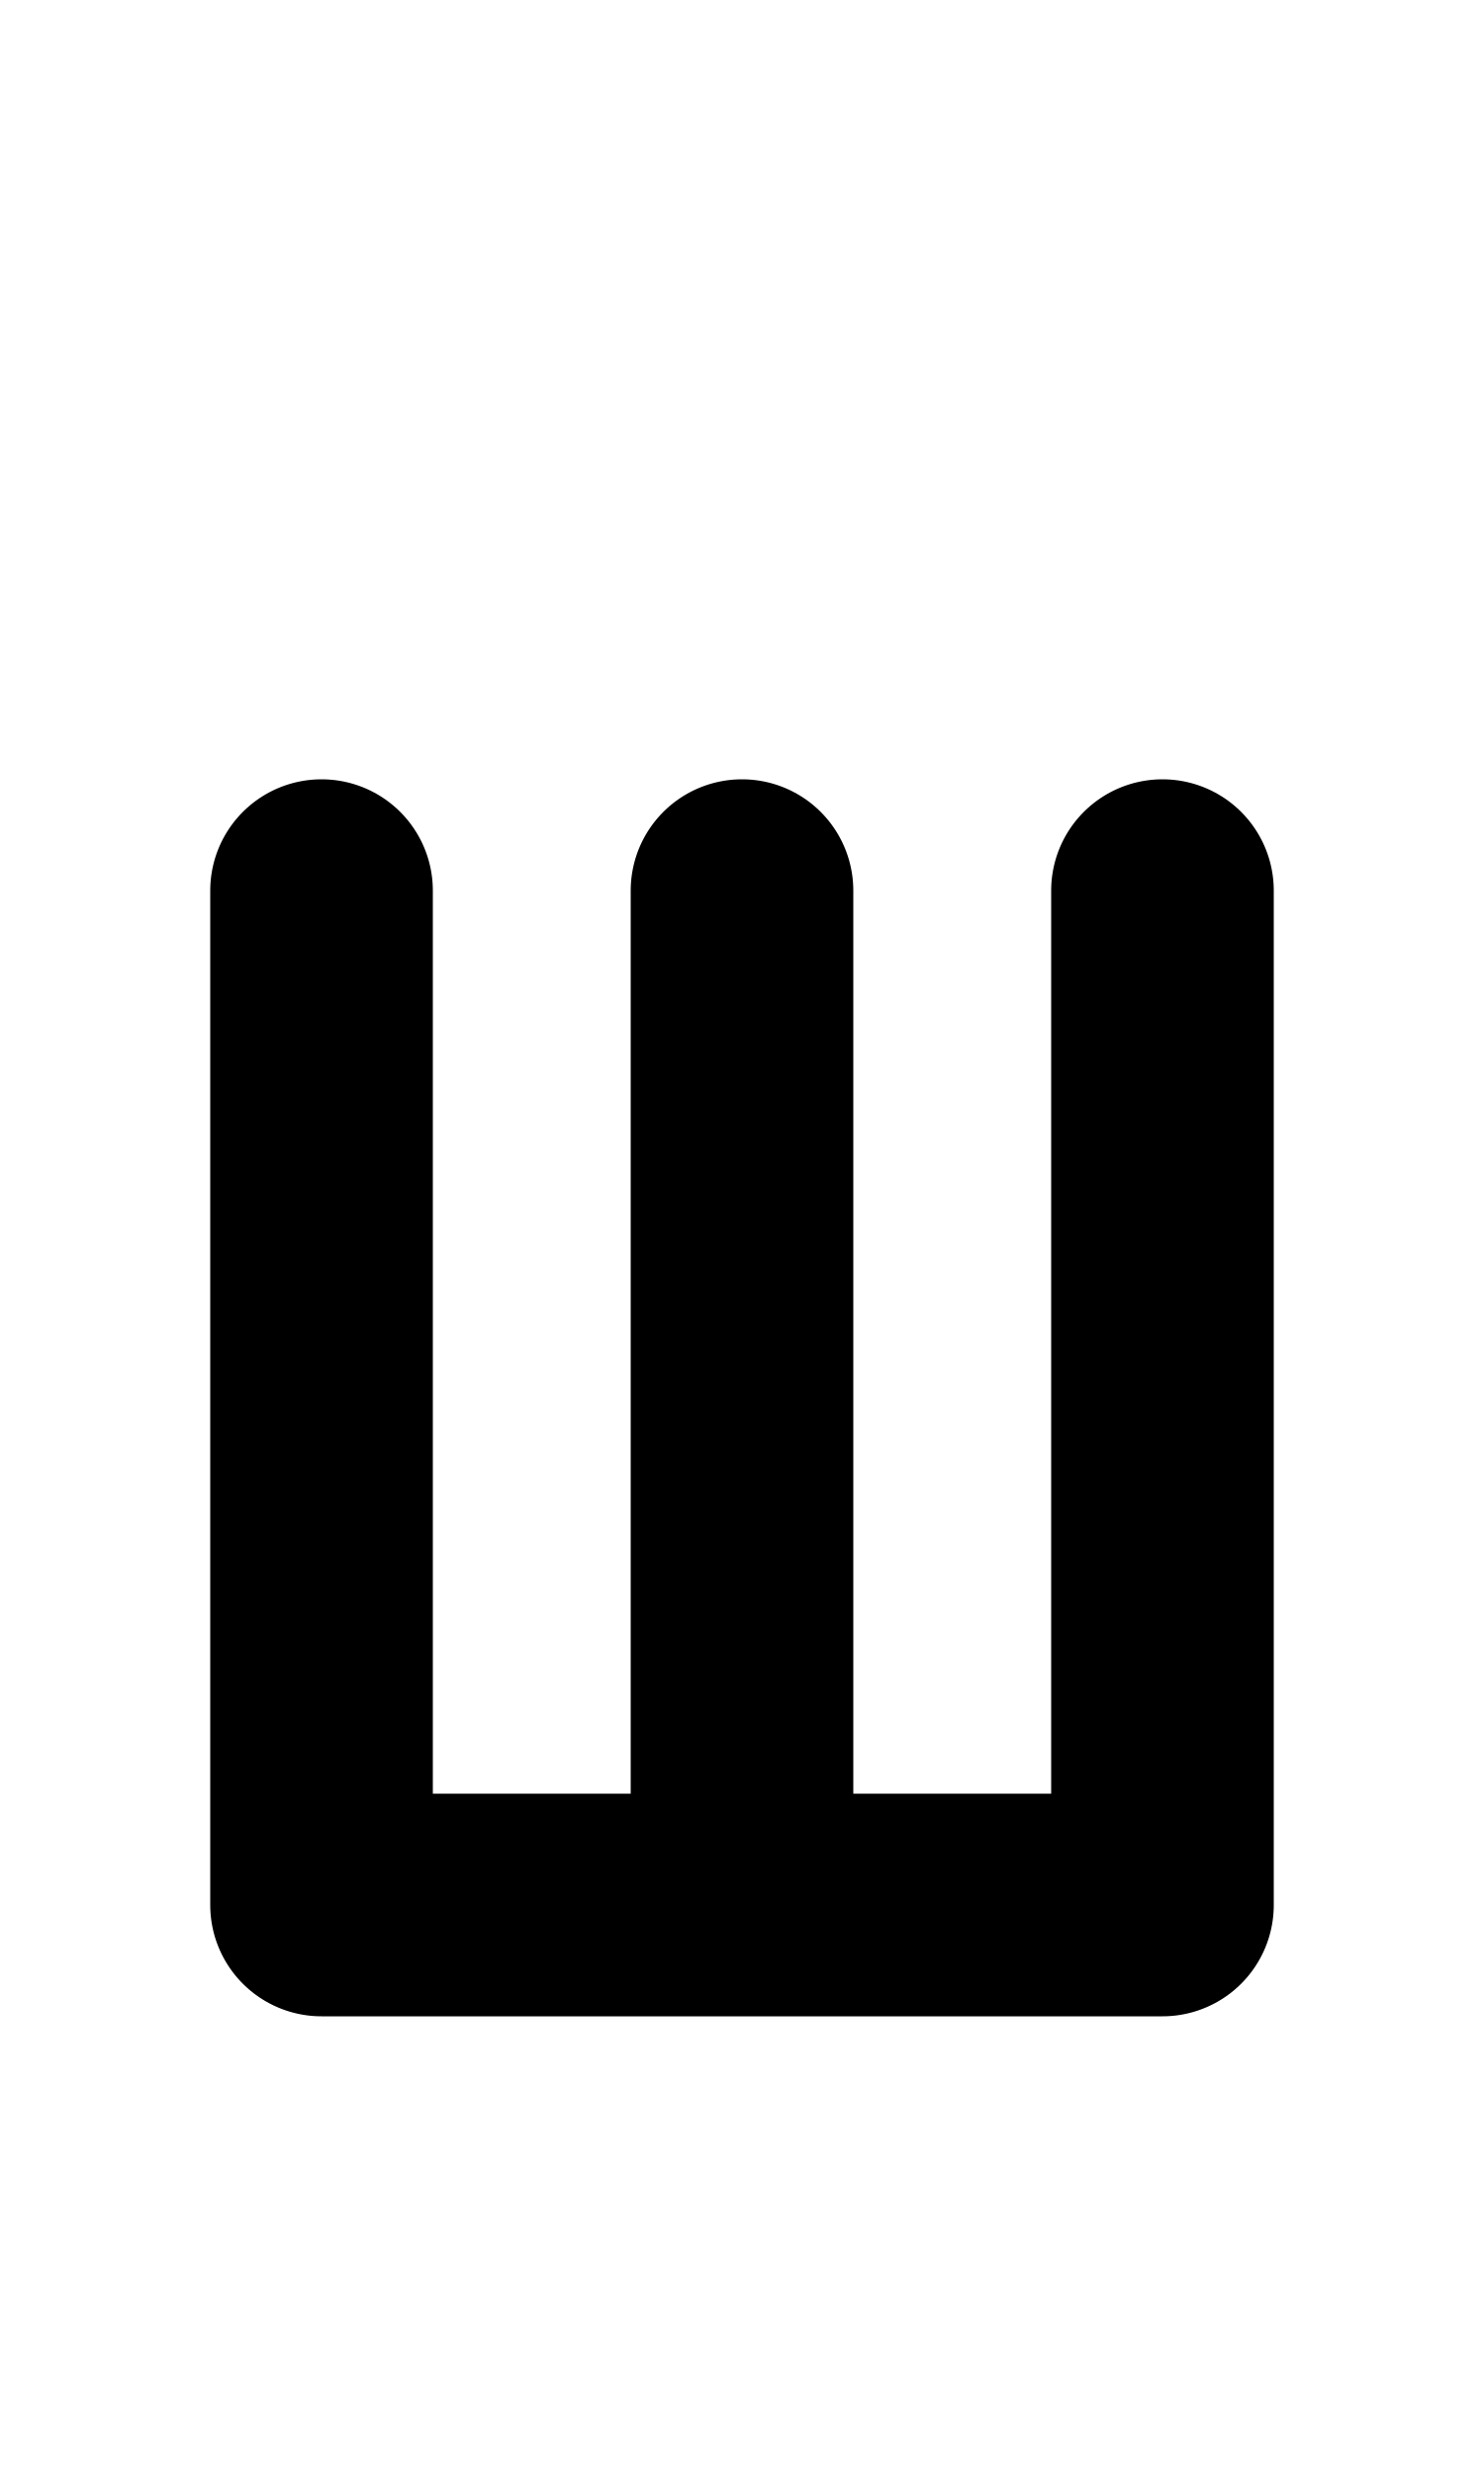
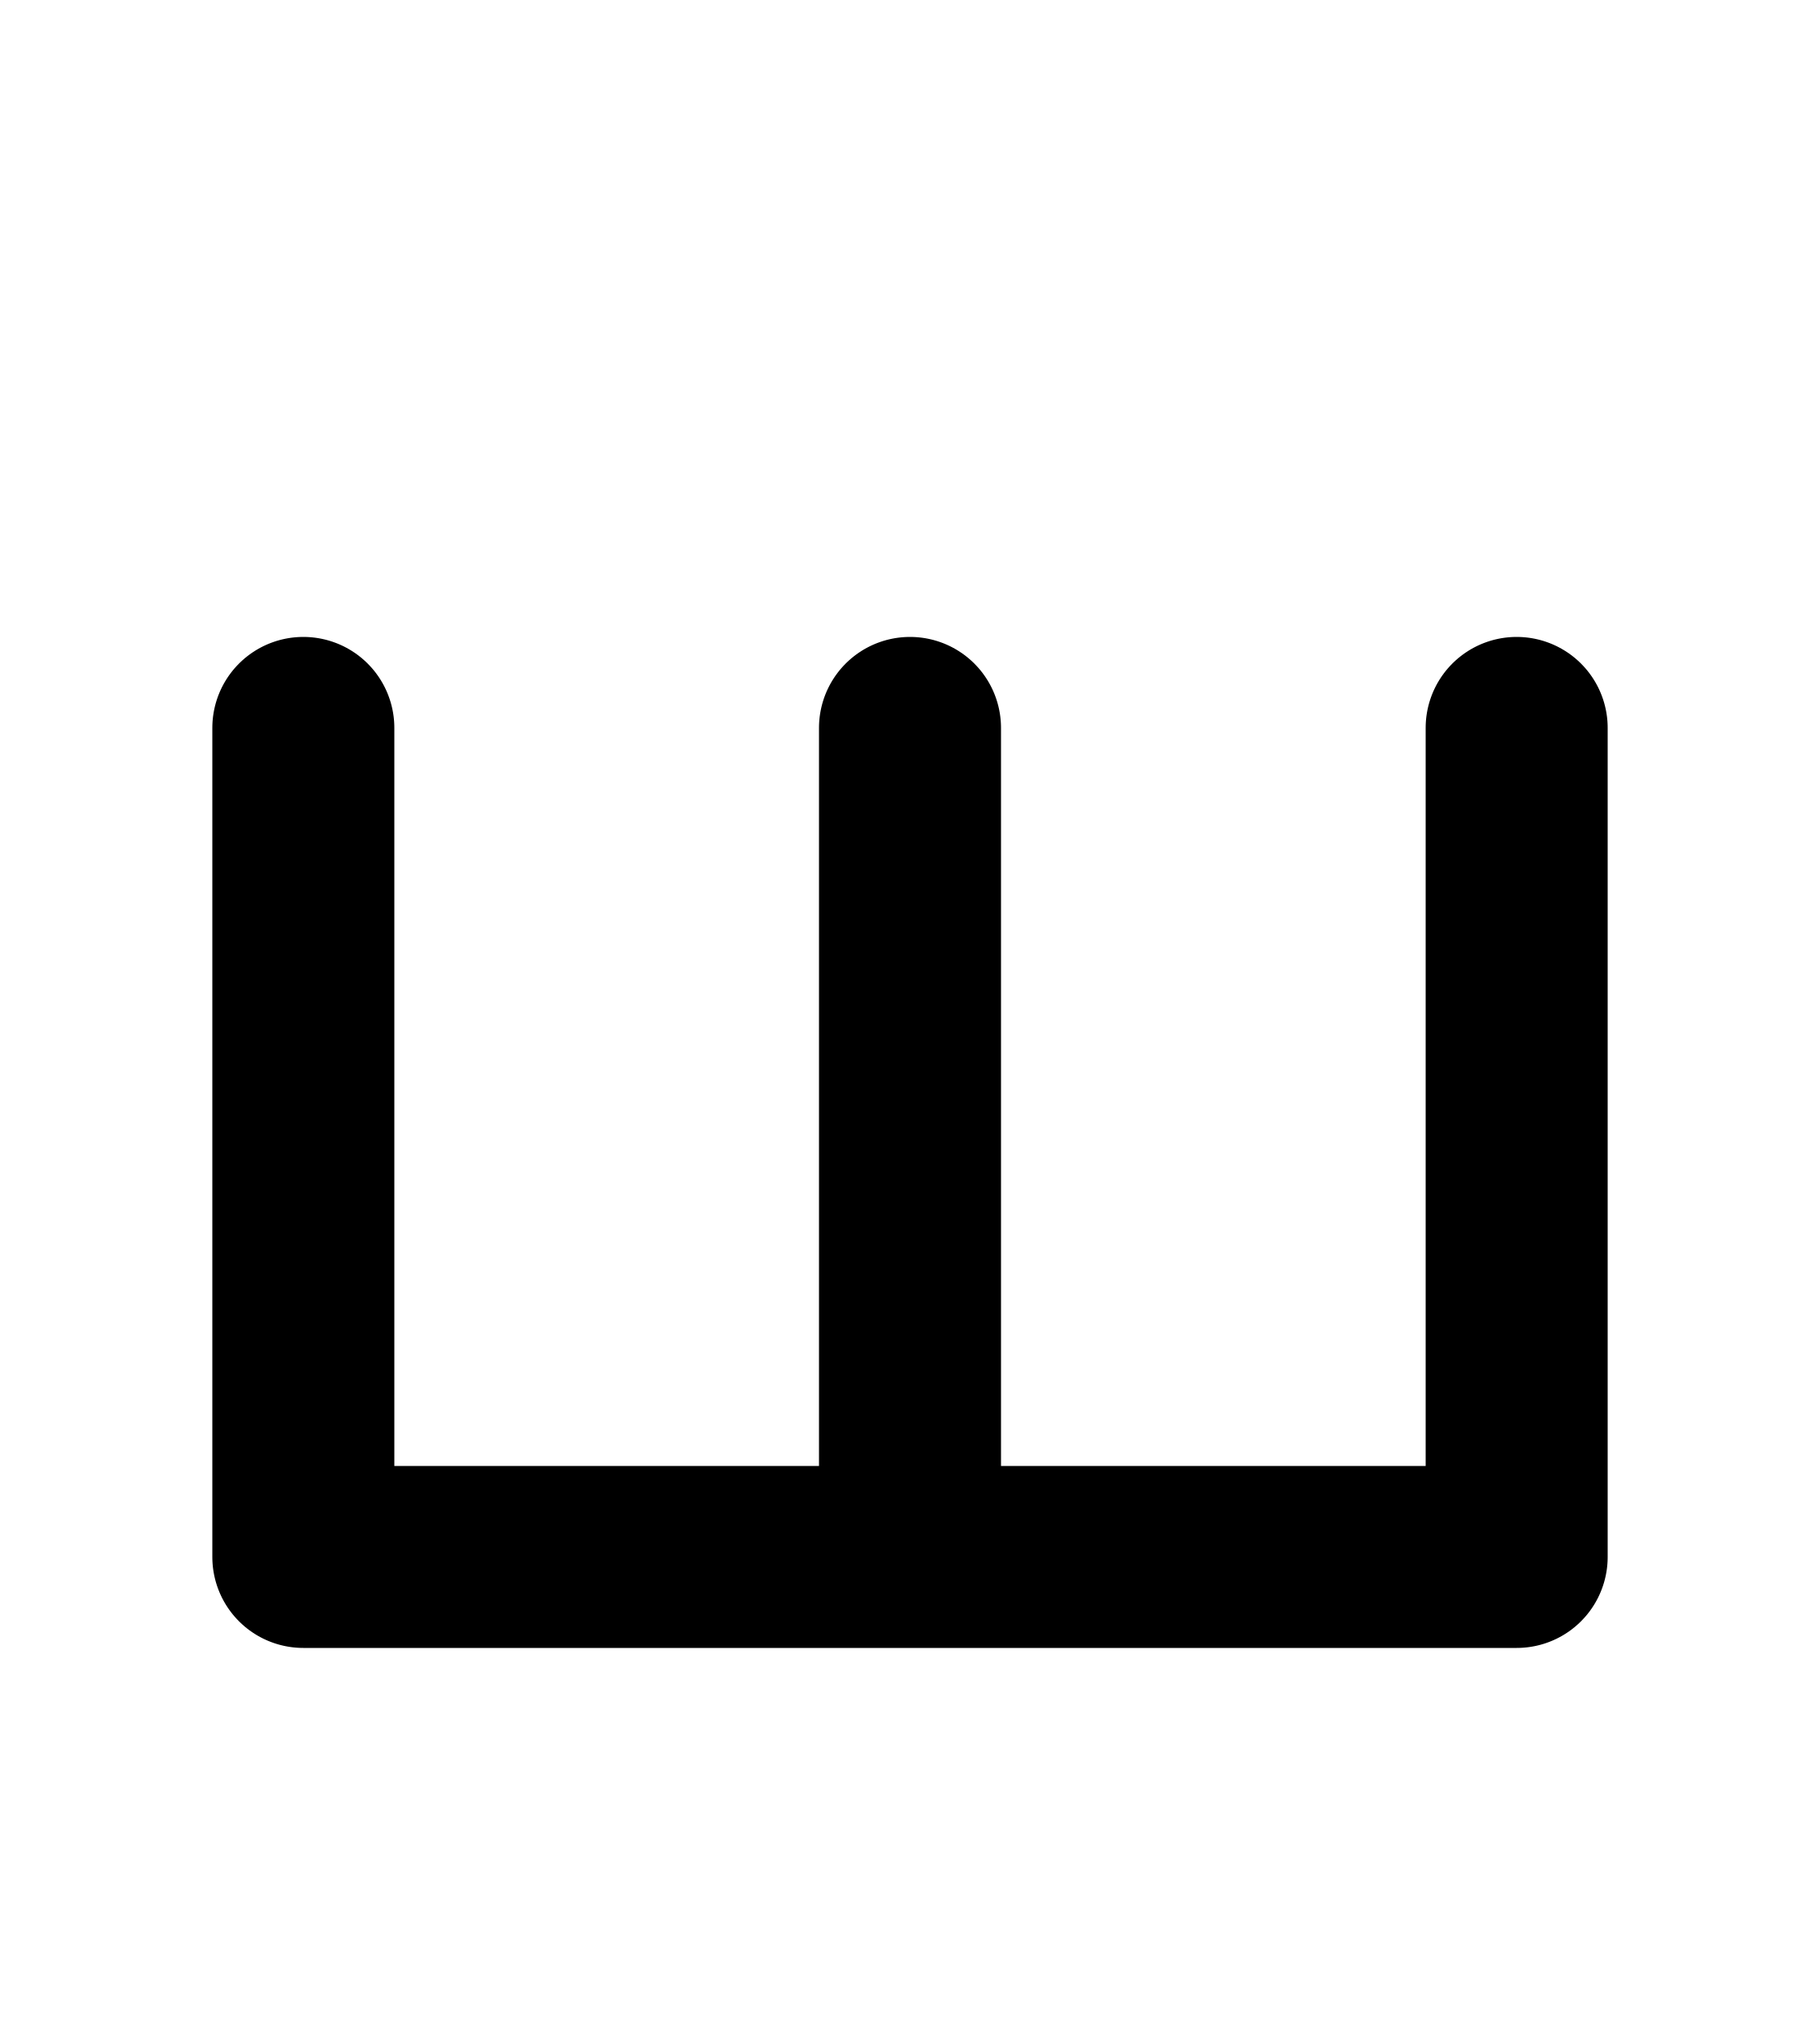
- <svg xmlns="http://www.w3.org/2000/svg" viewBox="0 0 600.000 1000" width="600.000" height="1000">
-   <path d="M 85.014 771.104 L 85.054 772.208 L 85.122 773.310 L 85.217 774.411 L 85.338 775.508 L 85.487 776.603 L 85.663 777.693 L 85.865 778.779 L 86.093 779.860 L 86.349 780.934 L 86.630 782.002 L 86.938 783.063 L 87.271 784.116 L 87.631 785.160 L 88.015 786.195 L 88.425 787.221 L 88.861 788.236 L 89.320 789.240 L 89.805 790.233 L 90.314 791.213 L 90.846 792.180 L 91.402 793.135 L 91.982 794.075 L 92.584 795.001 L 93.209 795.911 L 93.856 796.806 L 94.524 797.685 L 95.215 798.548 L 95.926 799.393 L 96.657 800.220 L 97.409 801.029 L 98.180 801.820 L 98.971 802.591 L 99.780 803.343 L 100.607 804.074 L 101.452 804.785 L 102.315 805.476 L 103.194 806.144 L 104.089 806.791 L 104.999 807.416 L 105.925 808.018 L 106.865 808.598 L 107.820 809.154 L 108.787 809.686 L 109.767 810.195 L 110.760 810.680 L 111.764 811.139 L 112.779 811.575 L 113.805 811.985 L 114.840 812.369 L 115.884 812.729 L 116.937 813.062 L 117.998 813.370 L 119.066 813.651 L 120.140 813.907 L 121.221 814.135 L 122.307 814.337 L 123.397 814.513 L 124.492 814.662 L 125.589 814.783 L 126.690 814.878 L 127.792 814.946 L 128.896 814.986 L 130.000 815.000 L 300.000 815.000 L 470.000 815.000 L 471.104 814.986 L 472.208 814.946 L 473.310 814.878 L 474.411 814.783 L 475.508 814.662 L 476.603 814.513 L 477.693 814.337 L 478.779 814.135 L 479.860 813.907 L 480.934 813.651 L 482.002 813.370 L 483.063 813.062 L 484.116 812.729 L 485.160 812.369 L 486.195 811.985 L 487.221 811.575 L 488.236 811.139 L 489.240 810.680 L 490.233 810.195 L 491.213 809.686 L 492.180 809.154 L 493.135 808.598 L 494.075 808.018 L 495.001 807.416 L 495.911 806.791 L 496.806 806.144 L 497.685 805.476 L 498.548 804.785 L 499.393 804.074 L 500.220 803.343 L 501.029 802.591 L 501.820 801.820 L 502.591 801.029 L 503.343 800.220 L 504.074 799.393 L 504.785 798.548 L 505.476 797.685 L 506.144 796.806 L 506.791 795.911 L 507.416 795.001 L 508.018 794.075 L 508.598 793.135 L 509.154 792.180 L 509.686 791.213 L 510.195 790.233 L 510.680 789.240 L 511.139 788.236 L 511.575 787.221 L 511.985 786.195 L 512.369 785.160 L 512.729 784.116 L 513.062 783.063 L 513.370 782.002 L 513.651 780.934 L 513.907 779.860 L 514.135 778.779 L 514.337 777.693 L 514.513 776.603 L 514.662 775.508 L 514.783 774.411 L 514.878 773.310 L 514.946 772.208 L 514.986 771.104 L 515.000 770.000 L 515.000 360.000 L 514.986 358.896 L 514.946 357.792 L 514.878 356.690 L 514.783 355.589 L 514.662 354.492 L 514.513 353.397 L 514.337 352.307 L 514.135 351.221 L 513.907 350.140 L 513.651 349.066 L 513.370 347.998 L 513.062 346.937 L 512.729 345.884 L 512.369 344.840 L 511.985 343.805 L 511.575 342.779 L 511.139 341.764 L 510.680 340.760 L 510.195 339.767 L 509.686 338.787 L 509.154 337.820 L 508.598 336.865 L 508.018 335.925 L 507.416 334.999 L 506.791 334.089 L 506.144 333.194 L 505.476 332.315 L 504.785 331.452 L 504.074 330.607 L 503.343 329.780 L 502.591 328.971 L 501.820 328.180 L 501.029 327.409 L 500.220 326.657 L 499.393 325.926 L 498.548 325.215 L 497.685 324.524 L 496.806 323.856 L 495.911 323.209 L 495.001 322.584 L 494.075 321.982 L 493.135 321.402 L 492.180 320.846 L 491.213 320.314 L 490.233 319.805 L 489.240 319.320 L 488.236 318.861 L 487.221 318.425 L 486.195 318.015 L 485.160 317.631 L 484.116 317.271 L 483.063 316.938 L 482.002 316.630 L 480.934 316.349 L 479.860 316.093 L 478.779 315.865 L 477.693 315.663 L 476.603 315.487 L 475.508 315.338 L 474.411 315.217 L 473.310 315.122 L 472.208 315.054 L 471.104 315.014 L 470.000 315.000 L 468.896 315.014 L 467.792 315.054 L 466.690 315.122 L 465.589 315.217 L 464.492 315.338 L 463.397 315.487 L 462.307 315.663 L 461.221 315.865 L 460.140 316.093 L 459.066 316.349 L 457.998 316.630 L 456.937 316.938 L 455.884 317.271 L 454.840 317.631 L 453.805 318.015 L 452.779 318.425 L 451.764 318.861 L 450.760 319.320 L 449.767 319.805 L 448.787 320.314 L 447.820 320.846 L 446.865 321.402 L 445.925 321.982 L 444.999 322.584 L 444.089 323.209 L 443.194 323.856 L 442.315 324.524 L 441.452 325.215 L 440.607 325.926 L 439.780 326.657 L 438.971 327.409 L 438.180 328.180 L 437.409 328.971 L 436.657 329.780 L 435.926 330.607 L 435.215 331.452 L 434.524 332.315 L 433.856 333.194 L 433.209 334.089 L 432.584 334.999 L 431.982 335.925 L 431.402 336.865 L 430.846 337.820 L 430.314 338.787 L 429.805 339.767 L 429.320 340.760 L 428.861 341.764 L 428.425 342.779 L 428.015 343.805 L 427.631 344.840 L 427.271 345.884 L 426.938 346.937 L 426.630 347.998 L 426.349 349.066 L 426.093 350.140 L 425.865 351.221 L 425.663 352.307 L 425.487 353.397 L 425.338 354.492 L 425.217 355.589 L 425.122 356.690 L 425.054 357.792 L 425.014 358.896 L 425.000 360.000 L 425.000 725.000 L 345.000 725.000 L 345.000 360.000 L 344.986 358.896 L 344.946 357.792 L 344.878 356.690 L 344.783 355.589 L 344.662 354.492 L 344.513 353.397 L 344.337 352.307 L 344.135 351.221 L 343.907 350.140 L 343.651 349.066 L 343.370 347.998 L 343.062 346.937 L 342.729 345.884 L 342.369 344.840 L 341.985 343.805 L 341.575 342.779 L 341.139 341.764 L 340.680 340.760 L 340.195 339.767 L 339.686 338.787 L 339.154 337.820 L 338.598 336.865 L 338.018 335.925 L 337.416 334.999 L 336.791 334.089 L 336.144 333.194 L 335.476 332.315 L 334.785 331.452 L 334.074 330.607 L 333.343 329.780 L 332.591 328.971 L 331.820 328.180 L 331.029 327.409 L 330.220 326.657 L 329.393 325.926 L 328.548 325.215 L 327.685 324.524 L 326.806 323.856 L 325.911 323.209 L 325.001 322.584 L 324.075 321.982 L 323.135 321.402 L 322.180 320.846 L 321.213 320.314 L 320.233 319.805 L 319.240 319.320 L 318.236 318.861 L 317.221 318.425 L 316.195 318.015 L 315.160 317.631 L 314.116 317.271 L 313.063 316.938 L 312.002 316.630 L 310.934 316.349 L 309.860 316.093 L 308.779 315.865 L 307.693 315.663 L 306.603 315.487 L 305.508 315.338 L 304.411 315.217 L 303.310 315.122 L 302.208 315.054 L 301.104 315.014 L 300.000 315.000 L 298.896 315.014 L 297.792 315.054 L 296.690 315.122 L 295.589 315.217 L 294.492 315.338 L 293.397 315.487 L 292.307 315.663 L 291.221 315.865 L 290.140 316.093 L 289.066 316.349 L 287.998 316.630 L 286.937 316.938 L 285.884 317.271 L 284.840 317.631 L 283.805 318.015 L 282.779 318.425 L 281.764 318.861 L 280.760 319.320 L 279.767 319.805 L 278.787 320.314 L 277.820 320.846 L 276.865 321.402 L 275.925 321.982 L 274.999 322.584 L 274.089 323.209 L 273.194 323.856 L 272.315 324.524 L 271.452 325.215 L 270.607 325.926 L 269.780 326.657 L 268.971 327.409 L 268.180 328.180 L 267.409 328.971 L 266.657 329.780 L 265.926 330.607 L 265.215 331.452 L 264.524 332.315 L 263.856 333.194 L 263.209 334.089 L 262.584 334.999 L 261.982 335.925 L 261.402 336.865 L 260.846 337.820 L 260.314 338.787 L 259.805 339.767 L 259.320 340.760 L 258.861 341.764 L 258.425 342.779 L 258.015 343.805 L 257.631 344.840 L 257.271 345.884 L 256.938 346.937 L 256.630 347.998 L 256.349 349.066 L 256.093 350.140 L 255.865 351.221 L 255.663 352.307 L 255.487 353.397 L 255.338 354.492 L 255.217 355.589 L 255.122 356.690 L 255.054 357.792 L 255.014 358.896 L 255.000 360.000 L 255.000 725.000 L 175.000 725.000 L 175.000 360.000 L 174.986 358.896 L 174.946 357.792 L 174.878 356.690 L 174.783 355.589 L 174.662 354.492 L 174.513 353.397 L 174.337 352.307 L 174.135 351.221 L 173.907 350.140 L 173.651 349.066 L 173.370 347.998 L 173.062 346.937 L 172.729 345.884 L 172.369 344.840 L 171.985 343.805 L 171.575 342.779 L 171.139 341.764 L 170.680 340.760 L 170.195 339.767 L 169.686 338.787 L 169.154 337.820 L 168.598 336.865 L 168.018 335.925 L 167.416 334.999 L 166.791 334.089 L 166.144 333.194 L 165.476 332.315 L 164.785 331.452 L 164.074 330.607 L 163.343 329.780 L 162.591 328.971 L 161.820 328.180 L 161.029 327.409 L 160.220 326.657 L 159.393 325.926 L 158.548 325.215 L 157.685 324.524 L 156.806 323.856 L 155.911 323.209 L 155.001 322.584 L 154.075 321.982 L 153.135 321.402 L 152.180 320.846 L 151.213 320.314 L 150.233 319.805 L 149.240 319.320 L 148.236 318.861 L 147.221 318.425 L 146.195 318.015 L 145.160 317.631 L 144.116 317.271 L 143.063 316.938 L 142.002 316.630 L 140.934 316.349 L 139.860 316.093 L 138.779 315.865 L 137.693 315.663 L 136.603 315.487 L 135.508 315.338 L 134.411 315.217 L 133.310 315.122 L 132.208 315.054 L 131.104 315.014 L 130.000 315.000 L 128.896 315.014 L 127.792 315.054 L 126.690 315.122 L 125.589 315.217 L 124.492 315.338 L 123.397 315.487 L 122.307 315.663 L 121.221 315.865 L 120.140 316.093 L 119.066 316.349 L 117.998 316.630 L 116.937 316.938 L 115.884 317.271 L 114.840 317.631 L 113.805 318.015 L 112.779 318.425 L 111.764 318.861 L 110.760 319.320 L 109.767 319.805 L 108.787 320.314 L 107.820 320.846 L 106.865 321.402 L 105.925 321.982 L 104.999 322.584 L 104.089 323.209 L 103.194 323.856 L 102.315 324.524 L 101.452 325.215 L 100.607 325.926 L 99.780 326.657 L 98.971 327.409 L 98.180 328.180 L 97.409 328.971 L 96.657 329.780 L 95.926 330.607 L 95.215 331.452 L 94.524 332.315 L 93.856 333.194 L 93.209 334.089 L 92.584 334.999 L 91.982 335.925 L 91.402 336.865 L 90.846 337.820 L 90.314 338.787 L 89.805 339.767 L 89.320 340.760 L 88.861 341.764 L 88.425 342.779 L 88.015 343.805 L 87.631 344.840 L 87.271 345.884 L 86.938 346.937 L 86.630 347.998 L 86.349 349.066 L 86.093 350.140 L 85.865 351.221 L 85.663 352.307 L 85.487 353.397 L 85.338 354.492 L 85.217 355.589 L 85.122 356.690 L 85.054 357.792 L 85.014 358.896 L 85.000 360.000 L 85.000 770.000 L 85.014 771.104 Z" fill="black" fill-rule="evenodd" />
+ <svg xmlns="http://www.w3.org/2000/svg" viewBox="0 0 900.000 1000" width="900.000" height="1000">
+   <path d="M 105.014 771.104 L 105.054 772.208 L 105.122 773.310 L 105.217 774.411 L 105.338 775.508 L 105.487 776.603 L 105.663 777.693 L 105.865 778.779 L 106.093 779.860 L 106.349 780.934 L 106.630 782.002 L 106.938 783.063 L 107.271 784.116 L 107.631 785.160 L 108.015 786.195 L 108.425 787.221 L 108.861 788.236 L 109.320 789.240 L 109.805 790.233 L 110.314 791.213 L 110.846 792.180 L 111.402 793.135 L 111.982 794.075 L 112.584 795.001 L 113.209 795.911 L 113.856 796.806 L 114.524 797.685 L 115.215 798.548 L 115.926 799.393 L 116.657 800.220 L 117.409 801.029 L 118.180 801.820 L 118.971 802.591 L 119.780 803.343 L 120.607 804.074 L 121.452 804.785 L 122.315 805.476 L 123.194 806.144 L 124.089 806.791 L 124.999 807.416 L 125.925 808.018 L 126.865 808.598 L 127.820 809.154 L 128.787 809.686 L 129.767 810.195 L 130.760 810.680 L 131.764 811.139 L 132.779 811.575 L 133.805 811.985 L 134.840 812.369 L 135.884 812.729 L 136.937 813.062 L 137.998 813.370 L 139.066 813.651 L 140.140 813.907 L 141.221 814.135 L 142.307 814.337 L 143.397 814.513 L 144.492 814.662 L 145.589 814.783 L 146.690 814.878 L 147.792 814.946 L 148.896 814.986 L 150.000 815.000 L 450.000 815.000 L 750.000 815.000 L 751.104 814.986 L 752.208 814.946 L 753.310 814.878 L 754.411 814.783 L 755.508 814.662 L 756.603 814.513 L 757.693 814.337 L 758.779 814.135 L 759.860 813.907 L 760.934 813.651 L 762.002 813.370 L 763.063 813.062 L 764.116 812.729 L 765.160 812.369 L 766.195 811.985 L 767.221 811.575 L 768.236 811.139 L 769.240 810.680 L 770.233 810.195 L 771.213 809.686 L 772.180 809.154 L 773.135 808.598 L 774.075 808.018 L 775.001 807.416 L 775.911 806.791 L 776.806 806.144 L 777.685 805.476 L 778.548 804.785 L 779.393 804.074 L 780.220 803.343 L 781.029 802.591 L 781.820 801.820 L 782.591 801.029 L 783.343 800.220 L 784.074 799.393 L 784.785 798.548 L 785.476 797.685 L 786.144 796.806 L 786.791 795.911 L 787.416 795.001 L 788.018 794.075 L 788.598 793.135 L 789.154 792.180 L 789.686 791.213 L 790.195 790.233 L 790.680 789.240 L 791.139 788.236 L 791.575 787.221 L 791.985 786.195 L 792.369 785.160 L 792.729 784.116 L 793.062 783.063 L 793.370 782.002 L 793.651 780.934 L 793.907 779.860 L 794.135 778.779 L 794.337 777.693 L 794.513 776.603 L 794.662 775.508 L 794.783 774.411 L 794.878 773.310 L 794.946 772.208 L 794.986 771.104 L 795.000 770.000 L 795.000 360.000 L 794.986 358.896 L 794.946 357.792 L 794.878 356.690 L 794.783 355.589 L 794.662 354.492 L 794.513 353.397 L 794.337 352.307 L 794.135 351.221 L 793.907 350.140 L 793.651 349.066 L 793.370 347.998 L 793.062 346.937 L 792.729 345.884 L 792.369 344.840 L 791.985 343.805 L 791.575 342.779 L 791.139 341.764 L 790.680 340.760 L 790.195 339.767 L 789.686 338.787 L 789.154 337.820 L 788.598 336.865 L 788.018 335.925 L 787.416 334.999 L 786.791 334.089 L 786.144 333.194 L 785.476 332.315 L 784.785 331.452 L 784.074 330.607 L 783.343 329.780 L 782.591 328.971 L 781.820 328.180 L 781.029 327.409 L 780.220 326.657 L 779.393 325.926 L 778.548 325.215 L 777.685 324.524 L 776.806 323.856 L 775.911 323.209 L 775.001 322.584 L 774.075 321.982 L 773.135 321.402 L 772.180 320.846 L 771.213 320.314 L 770.233 319.805 L 769.240 319.320 L 768.236 318.861 L 767.221 318.425 L 766.195 318.015 L 765.160 317.631 L 764.116 317.271 L 763.063 316.938 L 762.002 316.630 L 760.934 316.349 L 759.860 316.093 L 758.779 315.865 L 757.693 315.663 L 756.603 315.487 L 755.508 315.338 L 754.411 315.217 L 753.310 315.122 L 752.208 315.054 L 751.104 315.014 L 750.000 315.000 L 748.896 315.014 L 747.792 315.054 L 746.690 315.122 L 745.589 315.217 L 744.492 315.338 L 743.397 315.487 L 742.307 315.663 L 741.221 315.865 L 740.140 316.093 L 739.066 316.349 L 737.998 316.630 L 736.937 316.938 L 735.884 317.271 L 734.840 317.631 L 733.805 318.015 L 732.779 318.425 L 731.764 318.861 L 730.760 319.320 L 729.767 319.805 L 728.787 320.314 L 727.820 320.846 L 726.865 321.402 L 725.925 321.982 L 724.999 322.584 L 724.089 323.209 L 723.194 323.856 L 722.315 324.524 L 721.452 325.215 L 720.607 325.926 L 719.780 326.657 L 718.971 327.409 L 718.180 328.180 L 717.409 328.971 L 716.657 329.780 L 715.926 330.607 L 715.215 331.452 L 714.524 332.315 L 713.856 333.194 L 713.209 334.089 L 712.584 334.999 L 711.982 335.925 L 711.402 336.865 L 710.846 337.820 L 710.314 338.787 L 709.805 339.767 L 709.320 340.760 L 708.861 341.764 L 708.425 342.779 L 708.015 343.805 L 707.631 344.840 L 707.271 345.884 L 706.938 346.937 L 706.630 347.998 L 706.349 349.066 L 706.093 350.140 L 705.865 351.221 L 705.663 352.307 L 705.487 353.397 L 705.338 354.492 L 705.217 355.589 L 705.122 356.690 L 705.054 357.792 L 705.014 358.896 L 705.000 360.000 L 705.000 725.000 L 495.000 725.000 L 495.000 360.000 L 494.986 358.896 L 494.946 357.792 L 494.878 356.690 L 494.783 355.589 L 494.662 354.492 L 494.513 353.397 L 494.337 352.307 L 494.135 351.221 L 493.907 350.140 L 493.651 349.066 L 493.370 347.998 L 493.062 346.937 L 492.729 345.884 L 492.369 344.840 L 491.985 343.805 L 491.575 342.779 L 491.139 341.764 L 490.680 340.760 L 490.195 339.767 L 489.686 338.787 L 489.154 337.820 L 488.598 336.865 L 488.018 335.925 L 487.416 334.999 L 486.791 334.089 L 486.144 333.194 L 485.476 332.315 L 484.785 331.452 L 484.074 330.607 L 483.343 329.780 L 482.591 328.971 L 481.820 328.180 L 481.029 327.409 L 480.220 326.657 L 479.393 325.926 L 478.548 325.215 L 477.685 324.524 L 476.806 323.856 L 475.911 323.209 L 475.001 322.584 L 474.075 321.982 L 473.135 321.402 L 472.180 320.846 L 471.213 320.314 L 470.233 319.805 L 469.240 319.320 L 468.236 318.861 L 467.221 318.425 L 466.195 318.015 L 465.160 317.631 L 464.116 317.271 L 463.063 316.938 L 462.002 316.630 L 460.934 316.349 L 459.860 316.093 L 458.779 315.865 L 457.693 315.663 L 456.603 315.487 L 455.508 315.338 L 454.411 315.217 L 453.310 315.122 L 452.208 315.054 L 451.104 315.014 L 450.000 315.000 L 448.896 315.014 L 447.792 315.054 L 446.690 315.122 L 445.589 315.217 L 444.492 315.338 L 443.397 315.487 L 442.307 315.663 L 441.221 315.865 L 440.140 316.093 L 439.066 316.349 L 437.998 316.630 L 436.937 316.938 L 435.884 317.271 L 434.840 317.631 L 433.805 318.015 L 432.779 318.425 L 431.764 318.861 L 430.760 319.320 L 429.767 319.805 L 428.787 320.314 L 427.820 320.846 L 426.865 321.402 L 425.925 321.982 L 424.999 322.584 L 424.089 323.209 L 423.194 323.856 L 422.315 324.524 L 421.452 325.215 L 420.607 325.926 L 419.780 326.657 L 418.971 327.409 L 418.180 328.180 L 417.409 328.971 L 416.657 329.780 L 415.926 330.607 L 415.215 331.452 L 414.524 332.315 L 413.856 333.194 L 413.209 334.089 L 412.584 334.999 L 411.982 335.925 L 411.402 336.865 L 410.846 337.820 L 410.314 338.787 L 409.805 339.767 L 409.320 340.760 L 408.861 341.764 L 408.425 342.779 L 408.015 343.805 L 407.631 344.840 L 407.271 345.884 L 406.938 346.937 L 406.630 347.998 L 406.349 349.066 L 406.093 350.140 L 405.865 351.221 L 405.663 352.307 L 405.487 353.397 L 405.338 354.492 L 405.217 355.589 L 405.122 356.690 L 405.054 357.792 L 405.014 358.896 L 405.000 360.000 L 405.000 725.000 L 195.000 725.000 L 195.000 360.000 L 194.986 358.896 L 194.946 357.792 L 194.878 356.690 L 194.783 355.589 L 194.662 354.492 L 194.513 353.397 L 194.337 352.307 L 194.135 351.221 L 193.907 350.140 L 193.651 349.066 L 193.370 347.998 L 193.062 346.937 L 192.729 345.884 L 192.369 344.840 L 191.985 343.805 L 191.575 342.779 L 191.139 341.764 L 190.680 340.760 L 190.195 339.767 L 189.686 338.787 L 189.154 337.820 L 188.598 336.865 L 188.018 335.925 L 187.416 334.999 L 186.791 334.089 L 186.144 333.194 L 185.476 332.315 L 184.785 331.452 L 184.074 330.607 L 183.343 329.780 L 182.591 328.971 L 181.820 328.180 L 181.029 327.409 L 180.220 326.657 L 179.393 325.926 L 178.548 325.215 L 177.685 324.524 L 176.806 323.856 L 175.911 323.209 L 175.001 322.584 L 174.075 321.982 L 173.135 321.402 L 172.180 320.846 L 171.213 320.314 L 170.233 319.805 L 169.240 319.320 L 168.236 318.861 L 167.221 318.425 L 166.195 318.015 L 165.160 317.631 L 164.116 317.271 L 163.063 316.938 L 162.002 316.630 L 160.934 316.349 L 159.860 316.093 L 158.779 315.865 L 157.693 315.663 L 156.603 315.487 L 155.508 315.338 L 154.411 315.217 L 153.310 315.122 L 152.208 315.054 L 151.104 315.014 L 150.000 315.000 L 148.896 315.014 L 147.792 315.054 L 146.690 315.122 L 145.589 315.217 L 144.492 315.338 L 143.397 315.487 L 142.307 315.663 L 141.221 315.865 L 140.140 316.093 L 139.066 316.349 L 137.998 316.630 L 136.937 316.938 L 135.884 317.271 L 134.840 317.631 L 133.805 318.015 L 132.779 318.425 L 131.764 318.861 L 130.760 319.320 L 129.767 319.805 L 128.787 320.314 L 127.820 320.846 L 126.865 321.402 L 125.925 321.982 L 124.999 322.584 L 124.089 323.209 L 123.194 323.856 L 122.315 324.524 L 121.452 325.215 L 120.607 325.926 L 119.780 326.657 L 118.971 327.409 L 118.180 328.180 L 117.409 328.971 L 116.657 329.780 L 115.926 330.607 L 115.215 331.452 L 114.524 332.315 L 113.856 333.194 L 113.209 334.089 L 112.584 334.999 L 111.982 335.925 L 111.402 336.865 L 110.846 337.820 L 110.314 338.787 L 109.805 339.767 L 109.320 340.760 L 108.861 341.764 L 108.425 342.779 L 108.015 343.805 L 107.631 344.840 L 107.271 345.884 L 106.938 346.937 L 106.630 347.998 L 106.349 349.066 L 106.093 350.140 L 105.865 351.221 L 105.663 352.307 L 105.487 353.397 L 105.338 354.492 L 105.217 355.589 L 105.122 356.690 L 105.054 357.792 L 105.014 358.896 L 105.000 360.000 L 105.000 770.000 L 105.014 771.104 Z" fill="black" fill-rule="evenodd" />
</svg>
